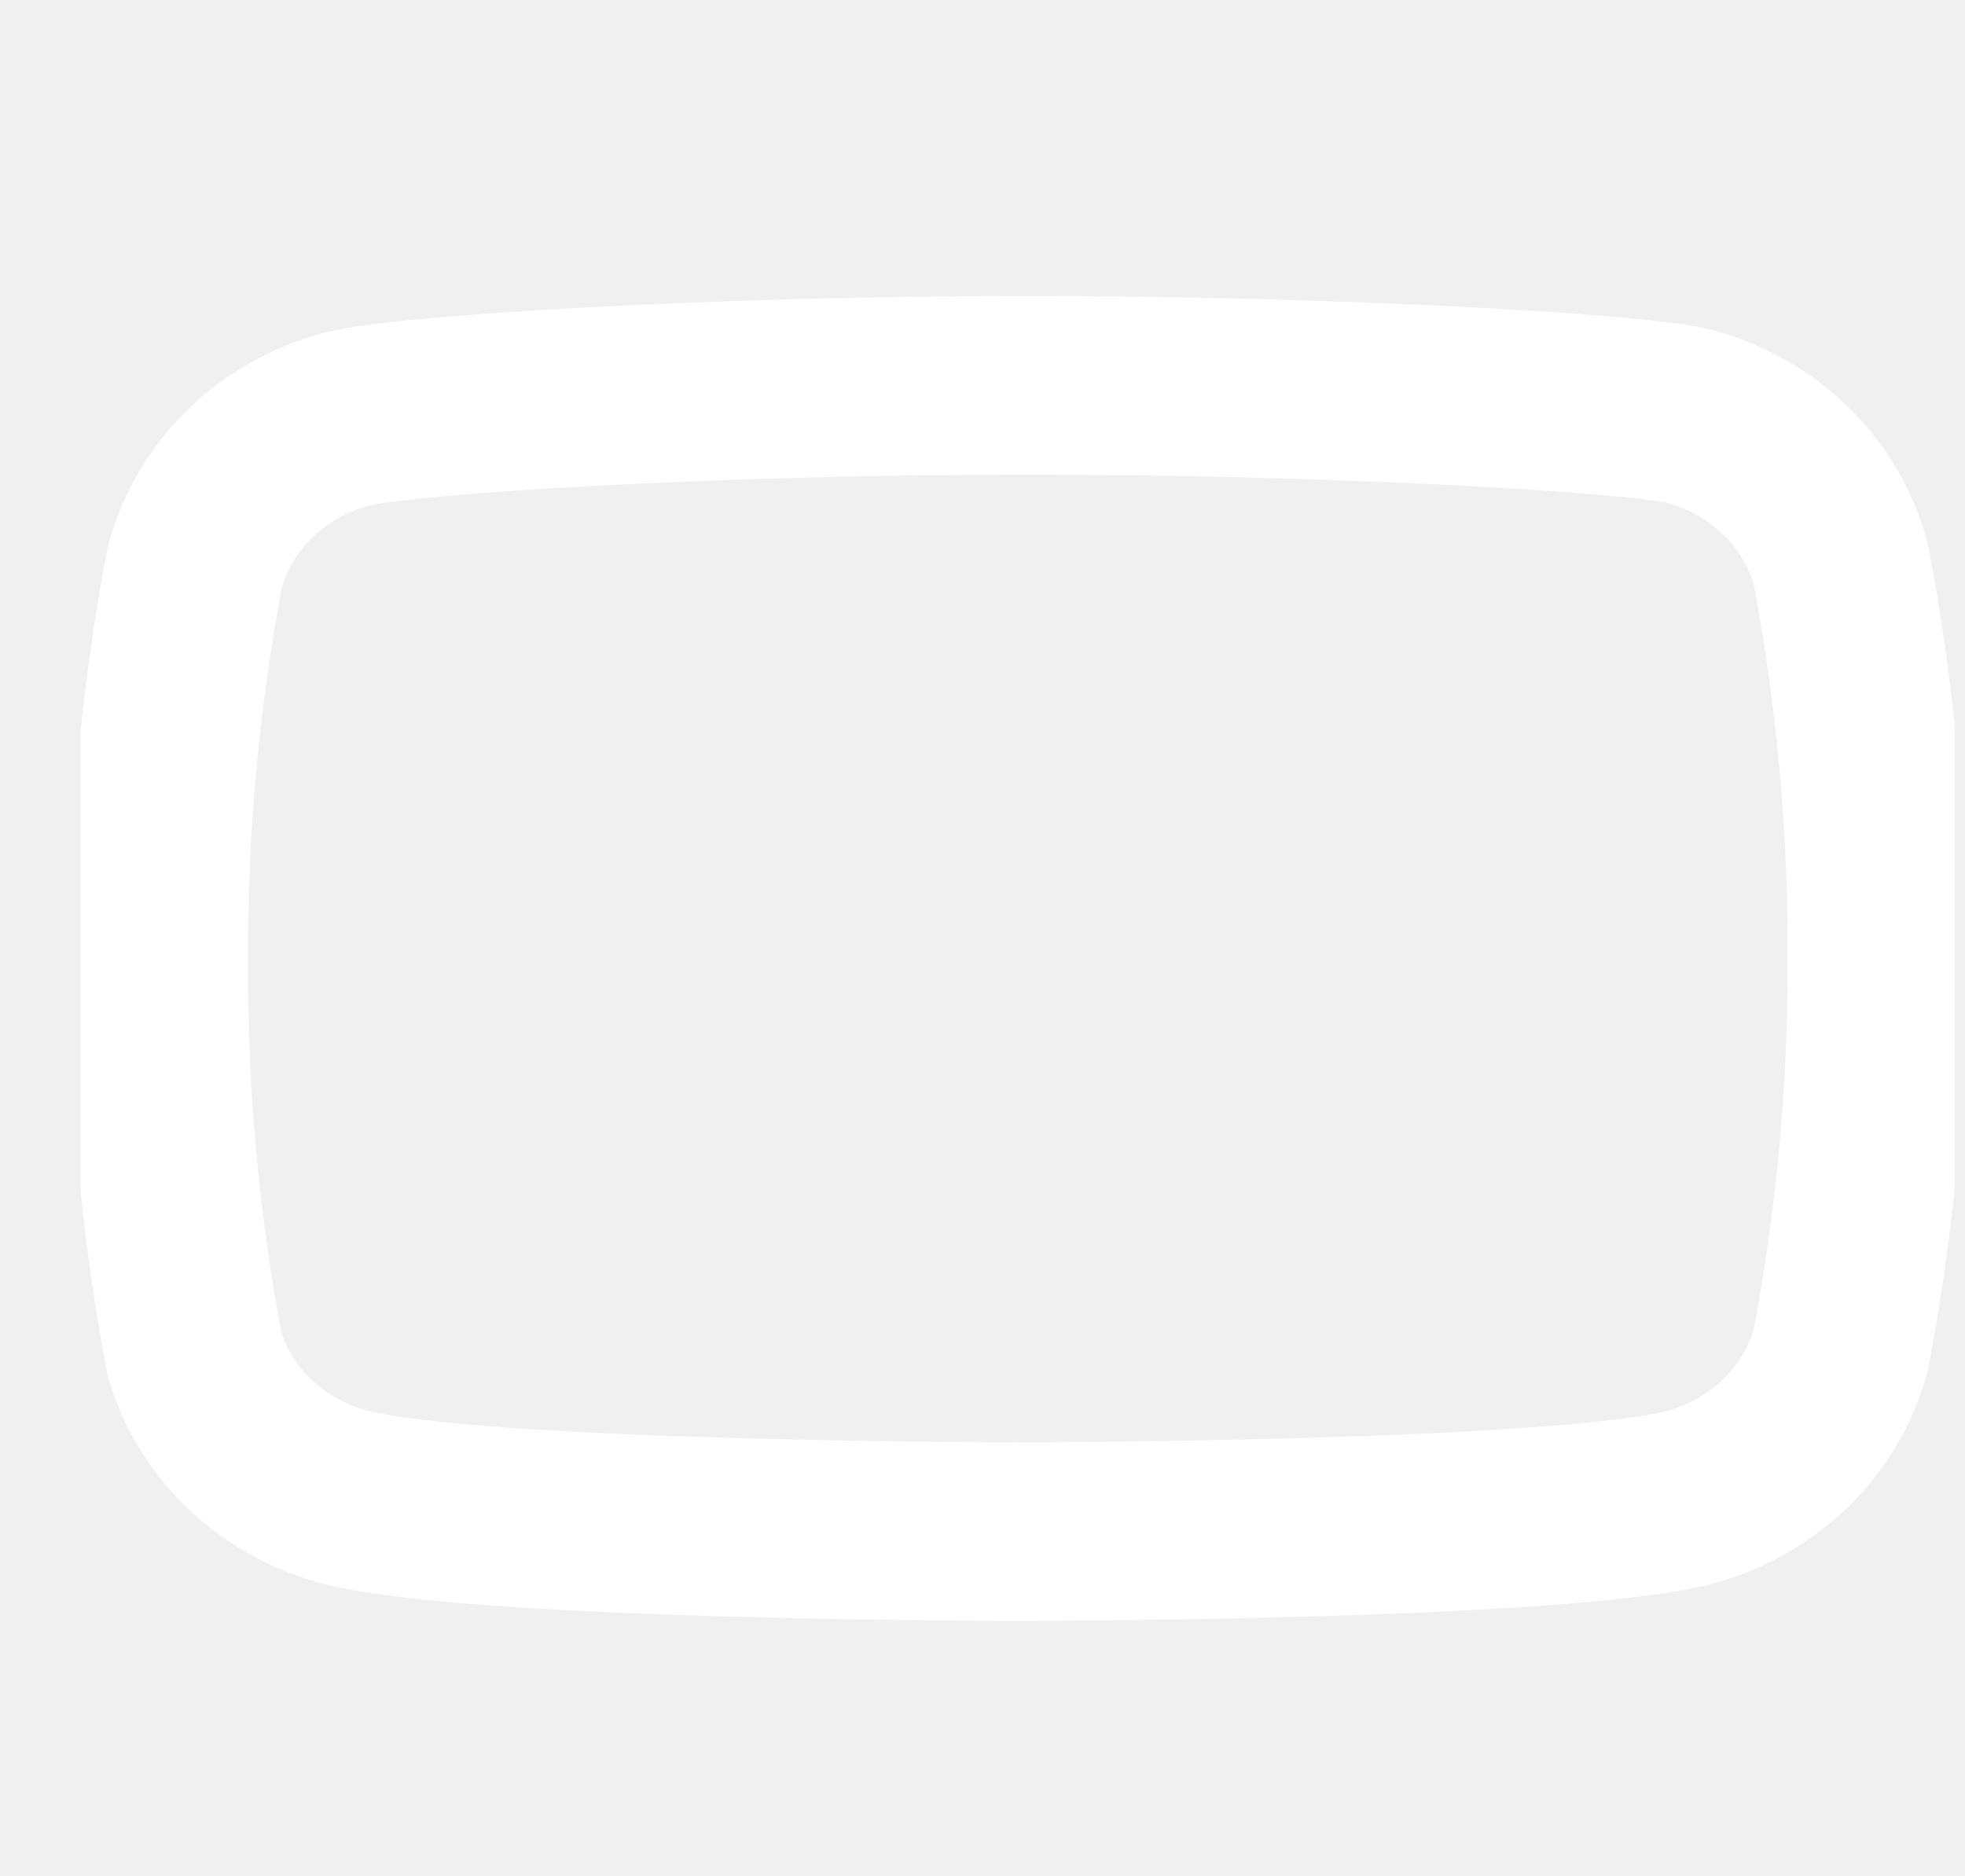
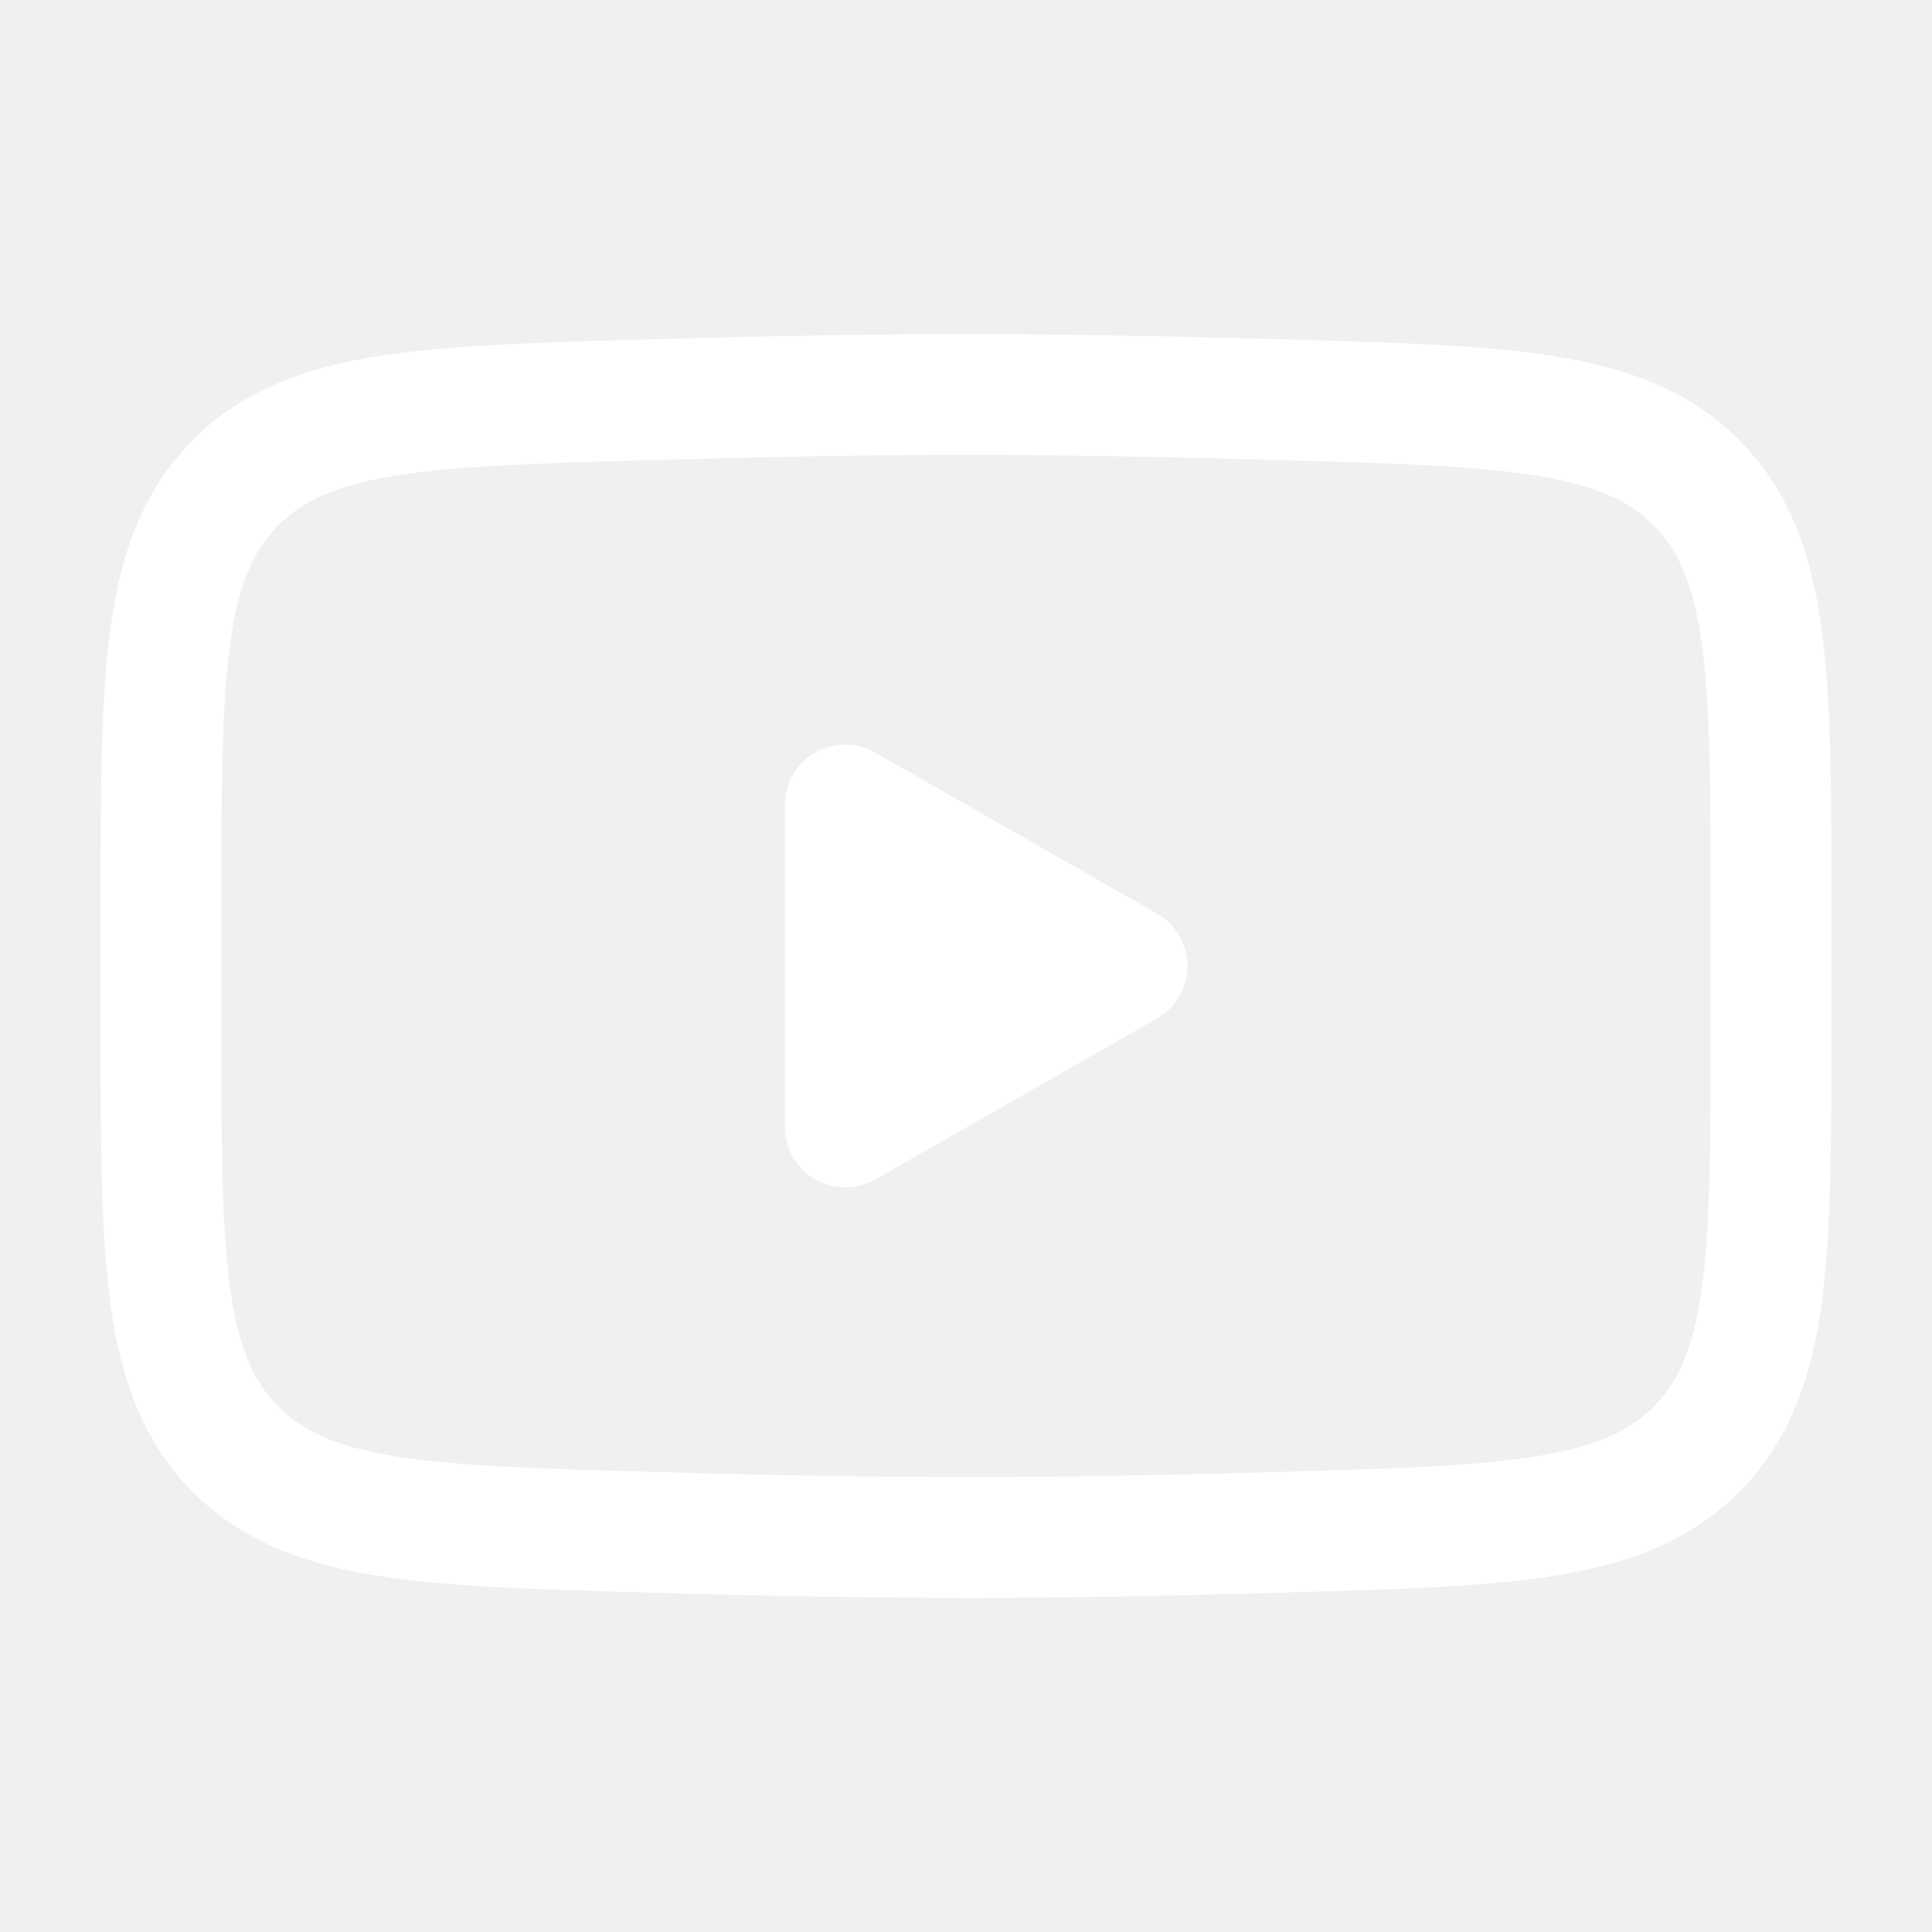
- <svg xmlns="http://www.w3.org/2000/svg" width="22" height="21" fill="none">
-   <g clip-path="url(#clip0_1136_909)">
-     <path d="M19.997 5.276c.298.292.51.653.614 1.047.277 1.46.412 2.941.402 4.425a22.9 22.9 0 01-.402 4.359 2.278 2.278 0 01-.614 1.046 2.459 2.459 0 01-1.082.614c-1.504.382-7.52.382-7.52.382s-6.015 0-7.519-.382a2.464 2.464 0 01-1.068-.586 2.288 2.288 0 01-.628-1.008 22.896 22.896 0 01-.402-4.425 22.896 22.896 0 01.402-4.392c.104-.394.315-.755.613-1.047a2.46 2.46 0 011.083-.614c.62-.166 4.072-.378 7.52-.381 3.486-.004 6.97.2 7.518.348.412.11.786.323 1.083.614z" stroke="#fff" stroke-width="2" stroke-linecap="round" stroke-linejoin="round" />
-   </g>
-   <defs>
-     <clipPath id="clip0_1136_909">
-       <path fill="#fff" transform="translate(.902 .992)" d="M0 0h20.984v19.925H0z" />
-     </clipPath>
-   </defs>
+ <svg xmlns="http://www.w3.org/2000/svg" width="24" height="24" fill="none">
+   <path d="M14 12l-3.5 2v-4l3.5 2z" fill="#fff" stroke="#fff" stroke-width="1.5" stroke-linecap="round" stroke-linejoin="round" />
+   <path d="M2 12.707v-1.415c0-2.895 0-4.343.905-5.274.906-.932 2.332-.972 5.183-1.053C9.438 4.927 10.818 4.9 12 4.9c1.181 0 2.561.027 3.912.065 2.851.081 4.277.121 5.182 1.053.906.931.906 2.38.906 5.274v1.415c0 2.896 0 4.343-.905 5.275-.906.931-2.331.972-5.183 1.052-1.35.04-2.73.066-3.912.066a140.948 140.948 0 01-3.912-.066c-2.851-.08-4.277-.12-5.183-1.052C2 17.05 2 15.602 2 12.708v0z" stroke="#fff" stroke-width="1.5" />
</svg>
